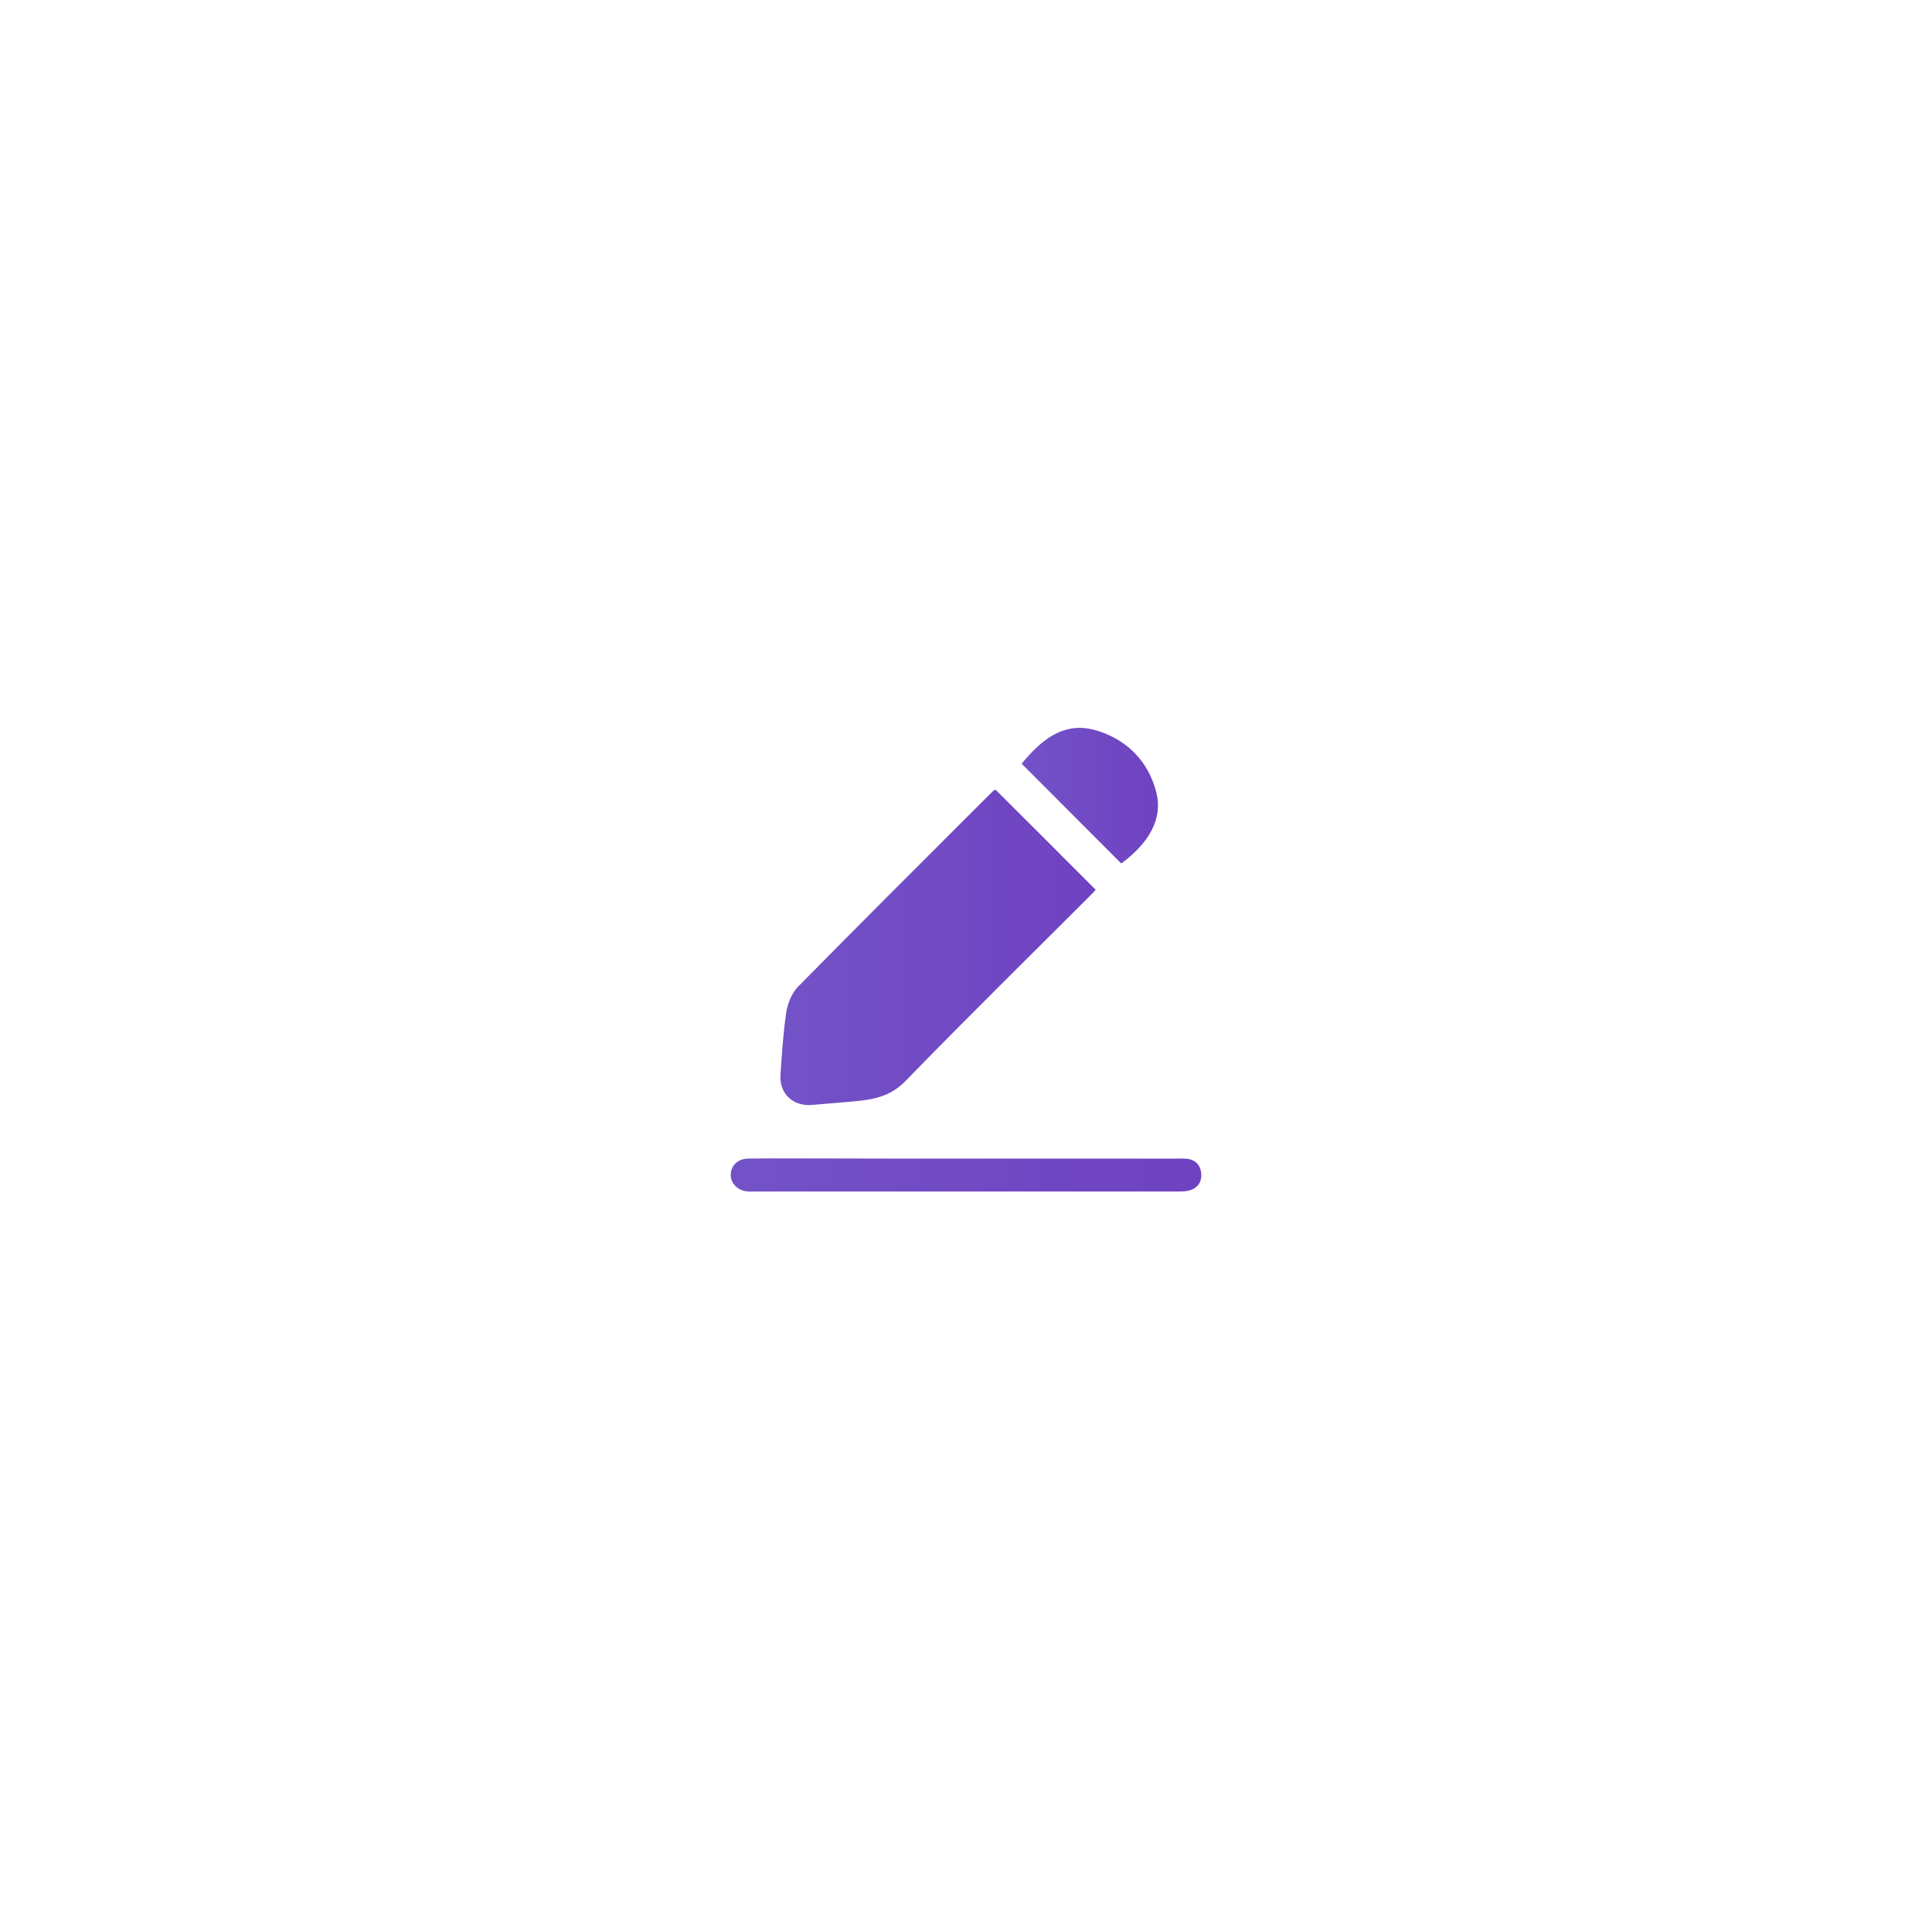
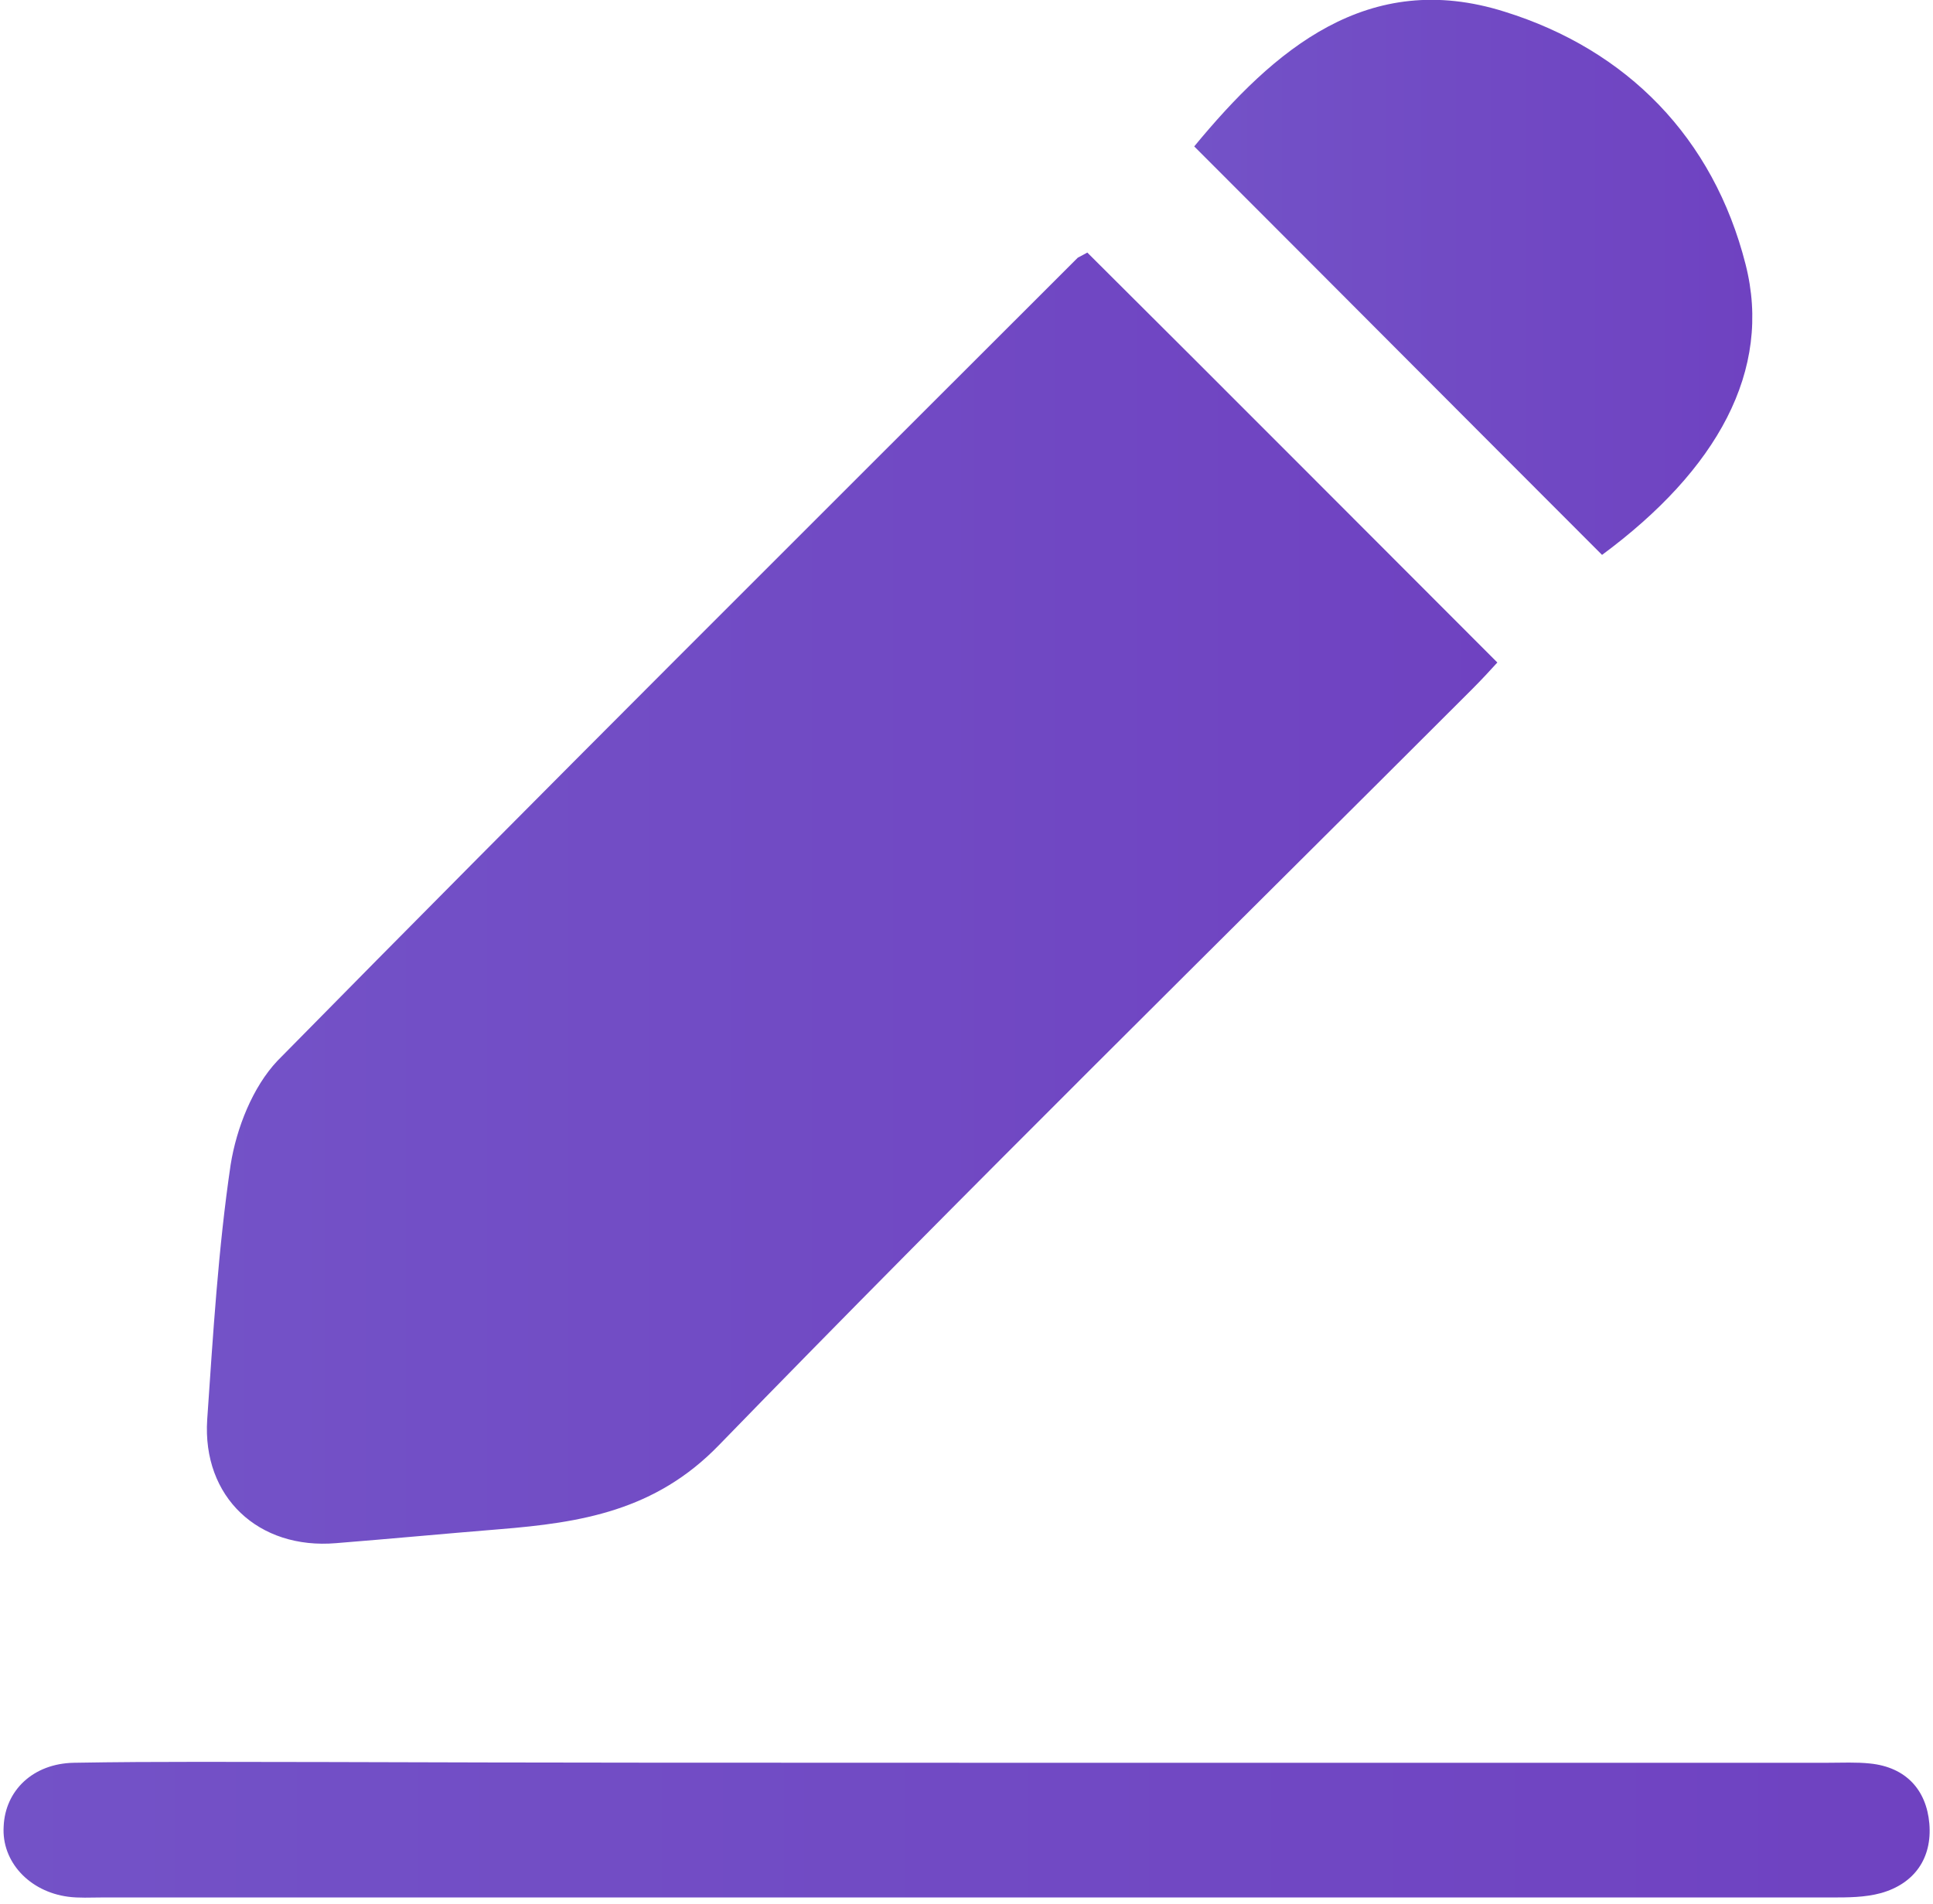
- <svg xmlns="http://www.w3.org/2000/svg" version="1.1" id="Layer_1" x="0px" y="0px" viewBox="0 0 1080 1073.2" style="enable-background:new 0 0 1080 1073.2;" xml:space="preserve">
-   <style type="text/css">
- 	.st0{fill-rule:evenodd;clip-rule:evenodd;fill:url(#SVGID_1_);}
- 	.st1{fill-rule:evenodd;clip-rule:evenodd;fill:url(#SVGID_00000013888885442061118260000005037605921915262869_);}
- 	.st2{fill-rule:evenodd;clip-rule:evenodd;fill:url(#SVGID_00000022549296957185209990000001904574051772747180_);}
- </style>
+ <svg xmlns="http://www.w3.org/2000/svg" version="1.2" viewBox="0 0 264 260" width="264" height="260">
+   <defs>
+     <linearGradient id="g1" x2="1" gradientUnits="userSpaceOnUse" gradientTransform="matrix(176.229,0,0,176.362,28.335,122.695)">
+       <stop offset="0" stop-color="#7352c7" />
+       <stop offset="1" stop-color="#6f42c1" />
+     </linearGradient>
+     <linearGradient id="g2" x2="1" gradientUnits="userSpaceOnUse" gradientTransform="matrix(263.135,0,0,18.555,.433,250.033)">
+       <stop offset="0" stop-color="#7352c7" />
+       <stop offset="1" stop-color="#6f42c1" />
+     </linearGradient>
+     <linearGradient id="g3" x2="1" gradientUnits="userSpaceOnUse" gradientTransform="matrix(76.202,0,0,75.804,163.122,37.882)">
+       <stop offset="0" stop-color="#7352c7" />
+       <stop offset="1" stop-color="#6f42c1" />
+     </linearGradient>
+   </defs>
+   <style>
+ 		.s0 { fill: url(#g1) } 
+ 		.s1 { fill: url(#g2) } 
+ 		.s2 { fill: url(#g3) } 
+ 	</style>
  <g>
-     <linearGradient id="SVGID_1_" gradientUnits="userSpaceOnUse" x1="436.335" y1="529.695" x2="612.563" y2="529.695">
-       <stop offset="0" style="stop-color:#7352C7" />
-       <stop offset="1" style="stop-color:#6F42C1" />
-     </linearGradient>
-     <path class="st0" d="M556.5,441.5c18.9,18.8,37.3,37.3,56,56c-0.9,1-2.2,2.4-3.5,3.7c-34.3,34.3-69,68.4-102.8,103.2   c-8.7,9-18.9,10.6-30,11.5c-7.4,0.6-14.8,1.3-22.3,1.9c-10.6,0.9-18.3-6.3-17.6-16.9c0.8-11.6,1.5-23.3,3.2-34.8   c0.8-5,3-10.6,6.4-14.2c36.2-36.8,72.8-73.2,109.3-109.7C555.8,441.9,556.3,441.6,556.5,441.5z" />
-     <linearGradient id="SVGID_00000072987225670291325010000015466452579154570370_" gradientUnits="userSpaceOnUse" x1="408.433" y1="657.033" x2="671.567" y2="657.033">
-       <stop offset="0" style="stop-color:#7352C7" />
-       <stop offset="1" style="stop-color:#6F42C1" />
-     </linearGradient>
-     <path style="fill-rule:evenodd;clip-rule:evenodd;fill:url(#SVGID_00000072987225670291325010000015466452579154570370_);" d="   M540.7,647.8c39,0,78,0,117,0c1.9,0,3.8-0.1,5.7,0.1c4.9,0.5,7.7,3.6,8.1,8.2c0.4,4.7-2,8.2-6.6,9.5c-2.2,0.6-4.5,0.6-6.8,0.6   c-78.7,0-157.5,0-236.2,0c-1.5,0-3.1,0.1-4.6-0.1c-5.3-0.7-9.1-4.8-8.8-9.6c0.2-4.9,4-8.6,9.6-8.7c11.5-0.2,22.9-0.1,34.4-0.1   C481.8,647.8,511.3,647.8,540.7,647.8z" />
-     <linearGradient id="SVGID_00000007407707482179595910000010615187805443709832_" gradientUnits="userSpaceOnUse" x1="571.122" y1="444.882" x2="647.325" y2="444.882">
-       <stop offset="0" style="stop-color:#7352C7" />
-       <stop offset="1" style="stop-color:#6F42C1" />
-     </linearGradient>
-     <path style="fill-rule:evenodd;clip-rule:evenodd;fill:url(#SVGID_00000007407707482179595910000010615187805443709832_);" d="   M571.1,427c10.9-13.2,23.7-24.3,42.4-18.4c16.7,5.2,28.5,17.2,32.9,34.5c3.7,14.5-3.9,28.1-19.6,39.7   C608.3,464.3,589.9,445.8,571.1,427z" />
+     <path fill-rule="evenodd" class="s0" d="m148.5 34.5c18.9 18.8 37.3 37.3 56 56-0.9 1-2.2 2.4-3.5 3.7-34.3 34.3-69 68.4-102.8 103.2-8.7 9-18.9 10.6-30 11.5-7.4 0.6-14.8 1.3-22.3 1.9-10.6 0.9-18.3-6.3-17.6-16.9 0.8-11.6 1.5-23.3 3.2-34.8 0.8-5 3-10.6 6.4-14.2 36.2-36.8 72.8-73.2 109.3-109.7 0.6-0.3 1.1-0.6 1.3-0.7z" />
+     <path fill-rule="evenodd" class="s1" d="m132.7 240.8q58.5 0 117 0c1.9 0 3.8-0.1 5.7 0.1 4.9 0.5 7.7 3.6 8.1 8.2 0.4 4.7-2 8.2-6.6 9.5-2.2 0.6-4.5 0.6-6.8 0.6-78.7 0-157.5 0-236.2 0-1.5 0-3.1 0.1-4.6-0.1-5.3-0.7-9.1-4.8-8.8-9.6 0.2-4.9 4-8.6 9.6-8.7 11.5-0.2 22.9-0.1 34.4-0.1 29.3 0.1 58.8 0.1 88.2 0.1z" />
+     <path fill-rule="evenodd" class="s2" d="m163.1 20c10.9-13.2 23.7-24.3 42.4-18.4 16.7 5.2 28.5 17.2 32.9 34.5 3.7 14.5-3.9 28.1-19.6 39.7-18.5-18.5-36.9-37-55.7-55.8z" />
  </g>
</svg>
